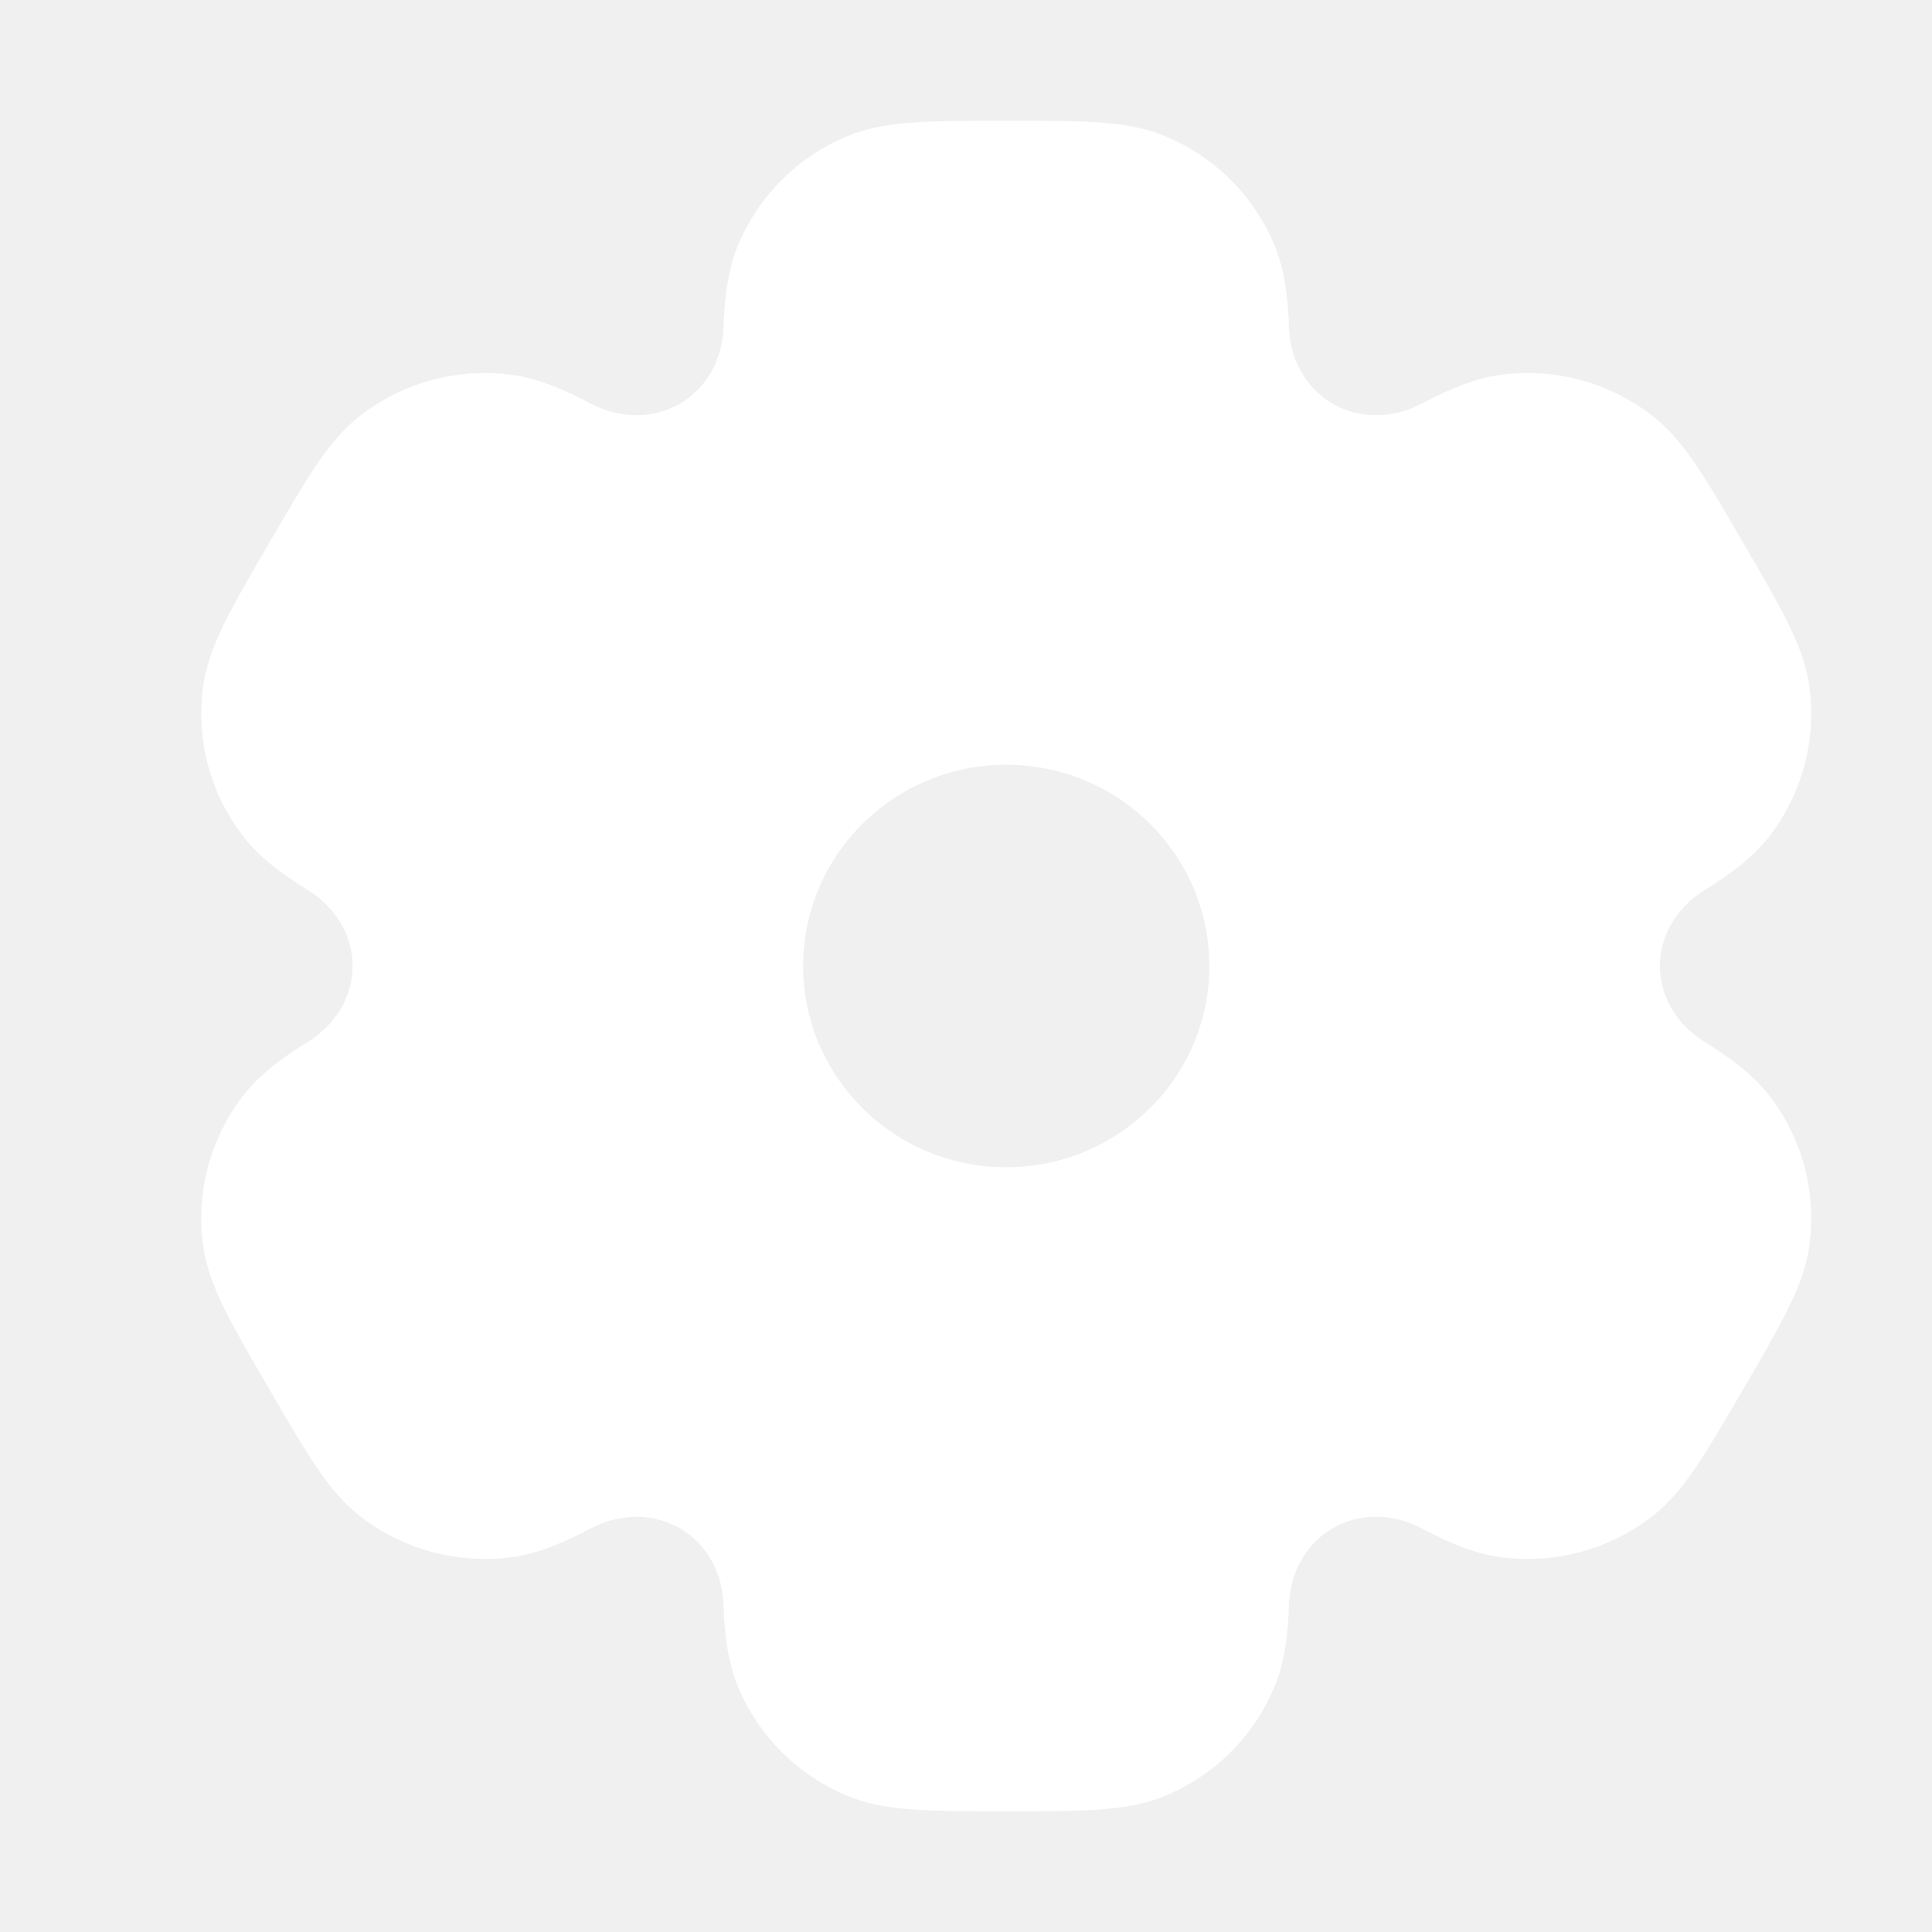
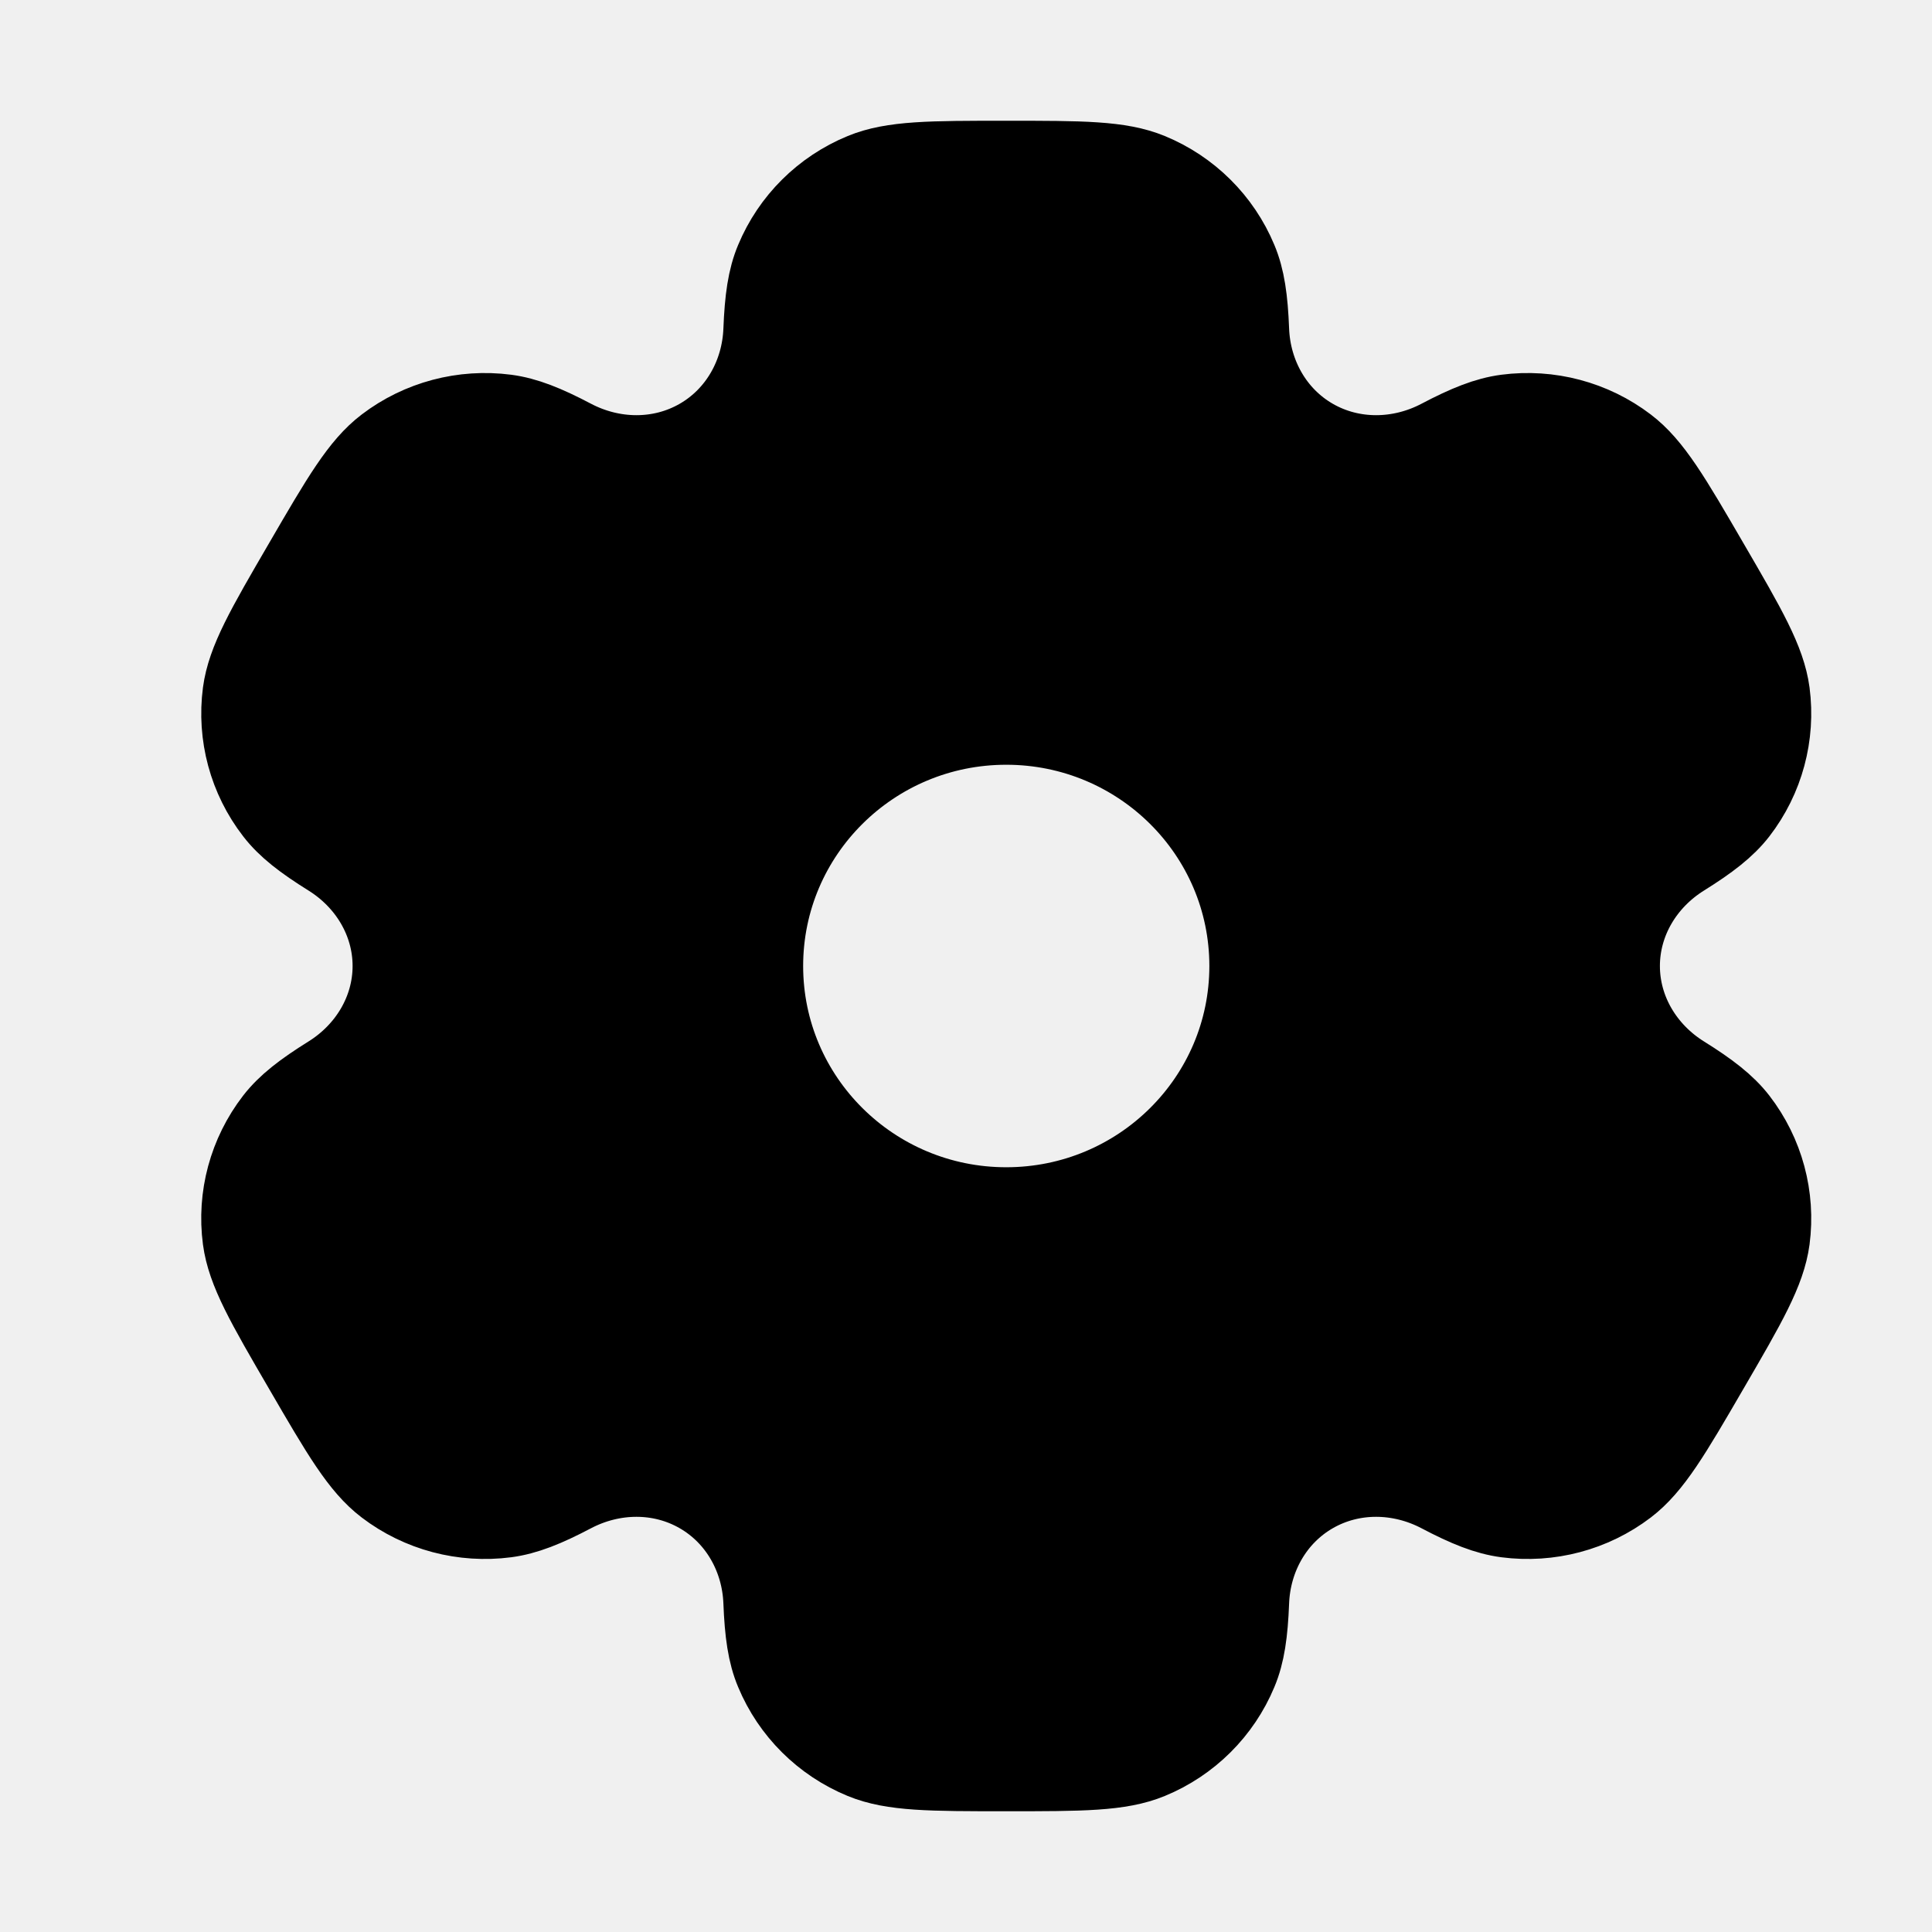
- <svg xmlns="http://www.w3.org/2000/svg" width="800px" height="800px" viewBox="0 0 24 24" fill="none" stroke="#ffffff">
-   <path fill-rule="evenodd" clip-rule="evenodd" d="M14.279 2.152C13.909 2 13.439 2 12.5 2C11.561 2 11.091 2 10.721 2.152C10.227 2.355 9.835 2.745 9.631 3.235C9.537 3.458 9.501 3.719 9.486 4.098C9.465 4.656 9.177 5.172 8.69 5.451C8.203 5.73 7.609 5.72 7.111 5.459C6.773 5.281 6.528 5.183 6.286 5.151C5.756 5.082 5.22 5.224 4.796 5.547C4.478 5.789 4.243 6.193 3.774 7C3.304 7.807 3.07 8.21 3.017 8.605C2.948 9.131 3.091 9.663 3.417 10.084C3.565 10.276 3.774 10.437 4.098 10.639C4.574 10.936 4.88 11.442 4.88 12C4.88 12.558 4.574 13.064 4.098 13.361C3.774 13.563 3.565 13.724 3.416 13.916C3.091 14.337 2.947 14.869 3.017 15.395C3.07 15.789 3.304 16.193 3.774 17C4.243 17.807 4.478 18.211 4.796 18.453C5.22 18.776 5.756 18.918 6.286 18.849C6.528 18.817 6.773 18.719 7.111 18.541C7.609 18.28 8.203 18.27 8.69 18.549C9.177 18.828 9.465 19.344 9.486 19.902C9.501 20.282 9.537 20.542 9.631 20.765C9.835 21.255 10.227 21.645 10.721 21.848C11.091 22 11.561 22 12.5 22C13.439 22 13.909 22 14.279 21.848C14.773 21.645 15.165 21.255 15.369 20.765C15.463 20.542 15.499 20.282 15.514 19.902C15.535 19.344 15.823 18.828 16.31 18.549C16.797 18.27 17.391 18.28 17.889 18.541C18.227 18.719 18.472 18.817 18.714 18.849C19.244 18.918 19.78 18.776 20.204 18.453C20.522 18.21 20.757 17.807 21.226 17C21.696 16.193 21.93 15.789 21.983 15.395C22.052 14.869 21.909 14.337 21.584 13.916C21.435 13.724 21.226 13.563 20.902 13.361C20.426 13.064 20.12 12.558 20.12 12C20.12 11.442 20.426 10.936 20.902 10.639C21.226 10.437 21.435 10.276 21.584 10.084C21.909 9.663 22.052 9.131 21.983 8.605C21.93 8.211 21.696 7.807 21.226 7C20.757 6.193 20.522 5.789 20.204 5.547C19.78 5.224 19.244 5.082 18.714 5.151C18.472 5.183 18.227 5.281 17.889 5.459C17.392 5.72 16.797 5.73 16.31 5.451C15.823 5.172 15.535 4.656 15.514 4.098C15.499 3.718 15.463 3.458 15.369 3.235C15.165 2.745 14.773 2.355 14.279 2.152ZM12.5 15C14.169 15 15.523 13.657 15.523 12C15.523 10.343 14.169 9 12.5 9C10.831 9 9.477 10.343 9.477 12C9.477 13.657 10.831 15 12.5 15Z" fill="#ffffff" />
+ <svg xmlns="http://www.w3.org/2000/svg" width="800px" height="800px" viewBox="0 0 24 24" fill="none" stroke="currentColor">
+   <path fill-rule="evenodd" clip-rule="evenodd" d="M14.279 2.152C13.909 2 13.439 2 12.5 2C11.561 2 11.091 2 10.721 2.152C10.227 2.355 9.835 2.745 9.631 3.235C9.537 3.458 9.501 3.719 9.486 4.098C9.465 4.656 9.177 5.172 8.69 5.451C8.203 5.73 7.609 5.72 7.111 5.459C6.773 5.281 6.528 5.183 6.286 5.151C5.756 5.082 5.22 5.224 4.796 5.547C4.478 5.789 4.243 6.193 3.774 7C3.304 7.807 3.07 8.21 3.017 8.605C2.948 9.131 3.091 9.663 3.417 10.084C3.565 10.276 3.774 10.437 4.098 10.639C4.574 10.936 4.88 11.442 4.88 12C4.88 12.558 4.574 13.064 4.098 13.361C3.774 13.563 3.565 13.724 3.416 13.916C3.091 14.337 2.947 14.869 3.017 15.395C3.07 15.789 3.304 16.193 3.774 17C4.243 17.807 4.478 18.211 4.796 18.453C5.22 18.776 5.756 18.918 6.286 18.849C6.528 18.817 6.773 18.719 7.111 18.541C7.609 18.28 8.203 18.27 8.69 18.549C9.177 18.828 9.465 19.344 9.486 19.902C9.501 20.282 9.537 20.542 9.631 20.765C9.835 21.255 10.227 21.645 10.721 21.848C11.091 22 11.561 22 12.5 22C13.439 22 13.909 22 14.279 21.848C14.773 21.645 15.165 21.255 15.369 20.765C15.463 20.542 15.499 20.282 15.514 19.902C15.535 19.344 15.823 18.828 16.31 18.549C16.797 18.27 17.391 18.28 17.889 18.541C18.227 18.719 18.472 18.817 18.714 18.849C19.244 18.918 19.78 18.776 20.204 18.453C20.522 18.21 20.757 17.807 21.226 17C21.696 16.193 21.93 15.789 21.983 15.395C22.052 14.869 21.909 14.337 21.584 13.916C21.435 13.724 21.226 13.563 20.902 13.361C20.426 13.064 20.12 12.558 20.12 12C20.12 11.442 20.426 10.936 20.902 10.639C21.226 10.437 21.435 10.276 21.584 10.084C21.909 9.663 22.052 9.131 21.983 8.605C21.93 8.211 21.696 7.807 21.226 7C20.757 6.193 20.522 5.789 20.204 5.547C19.78 5.224 19.244 5.082 18.714 5.151C18.472 5.183 18.227 5.281 17.889 5.459C17.392 5.72 16.797 5.73 16.31 5.451C15.823 5.172 15.535 4.656 15.514 4.098C15.499 3.718 15.463 3.458 15.369 3.235C15.165 2.745 14.773 2.355 14.279 2.152ZM12.5 15C14.169 15 15.523 13.657 15.523 12C15.523 10.343 14.169 9 12.5 9C10.831 9 9.477 10.343 9.477 12C9.477 13.657 10.831 15 12.5 15Z" fill="currentColor" />
</svg>
